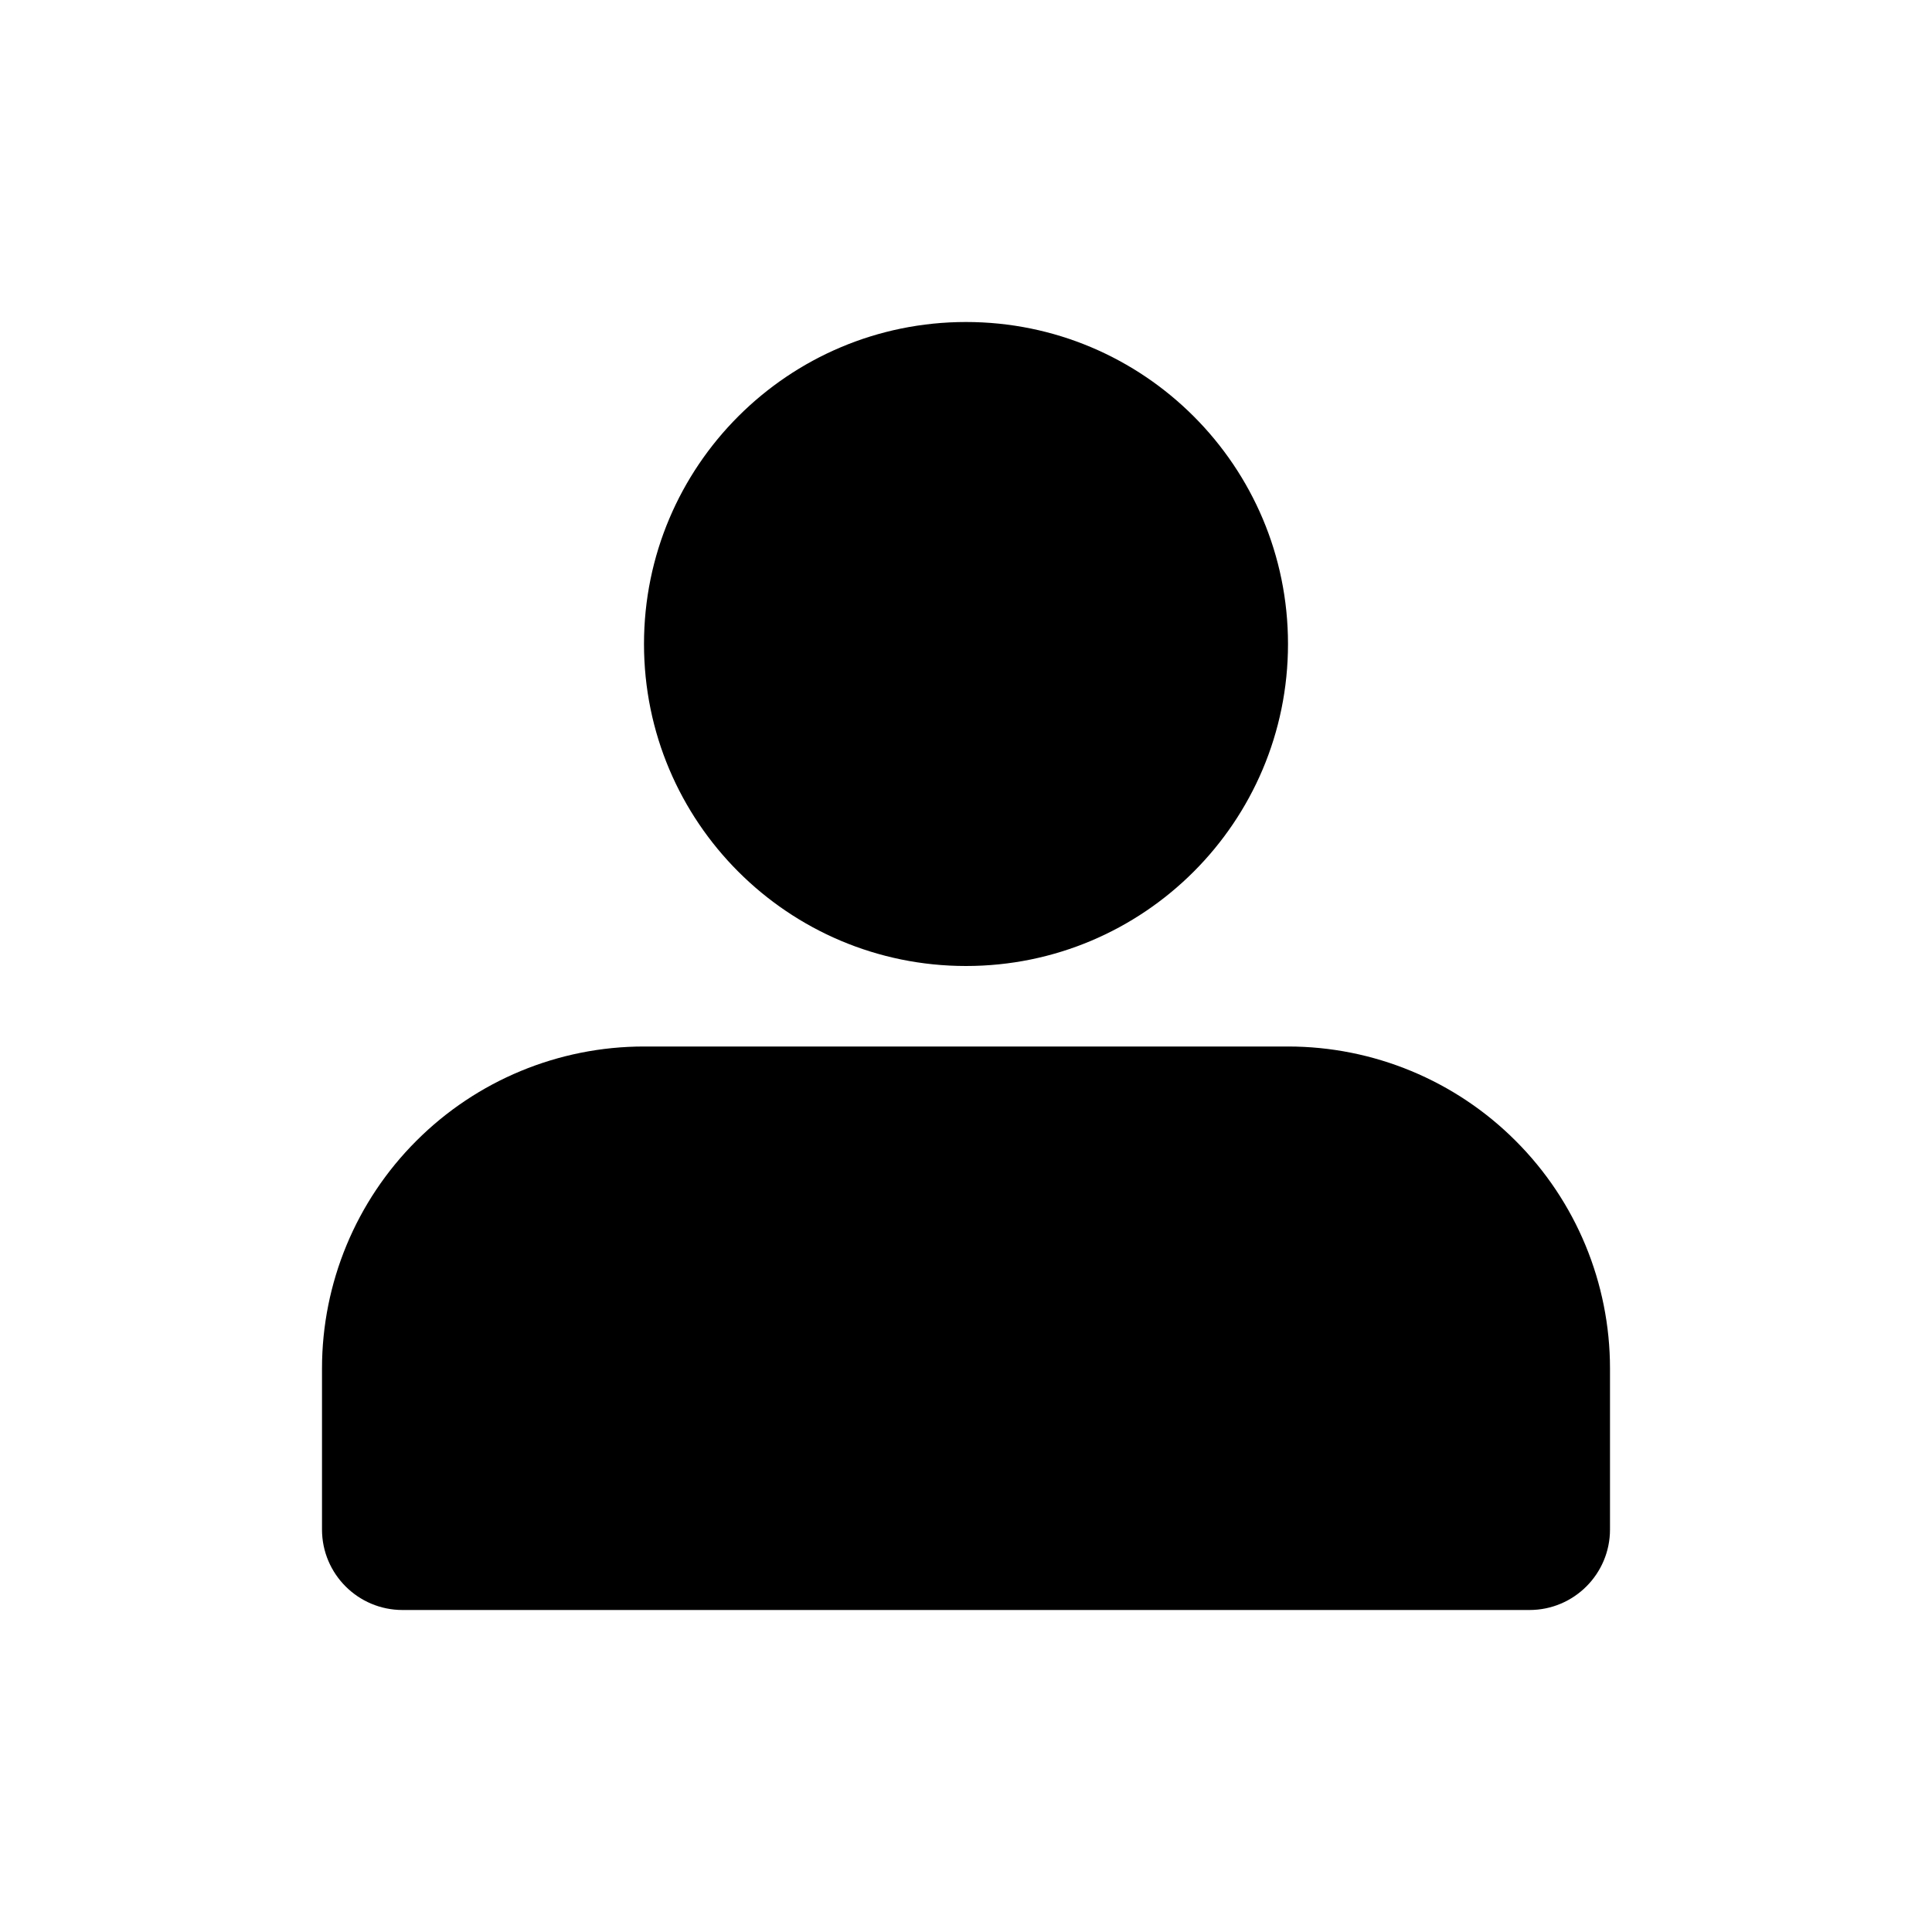
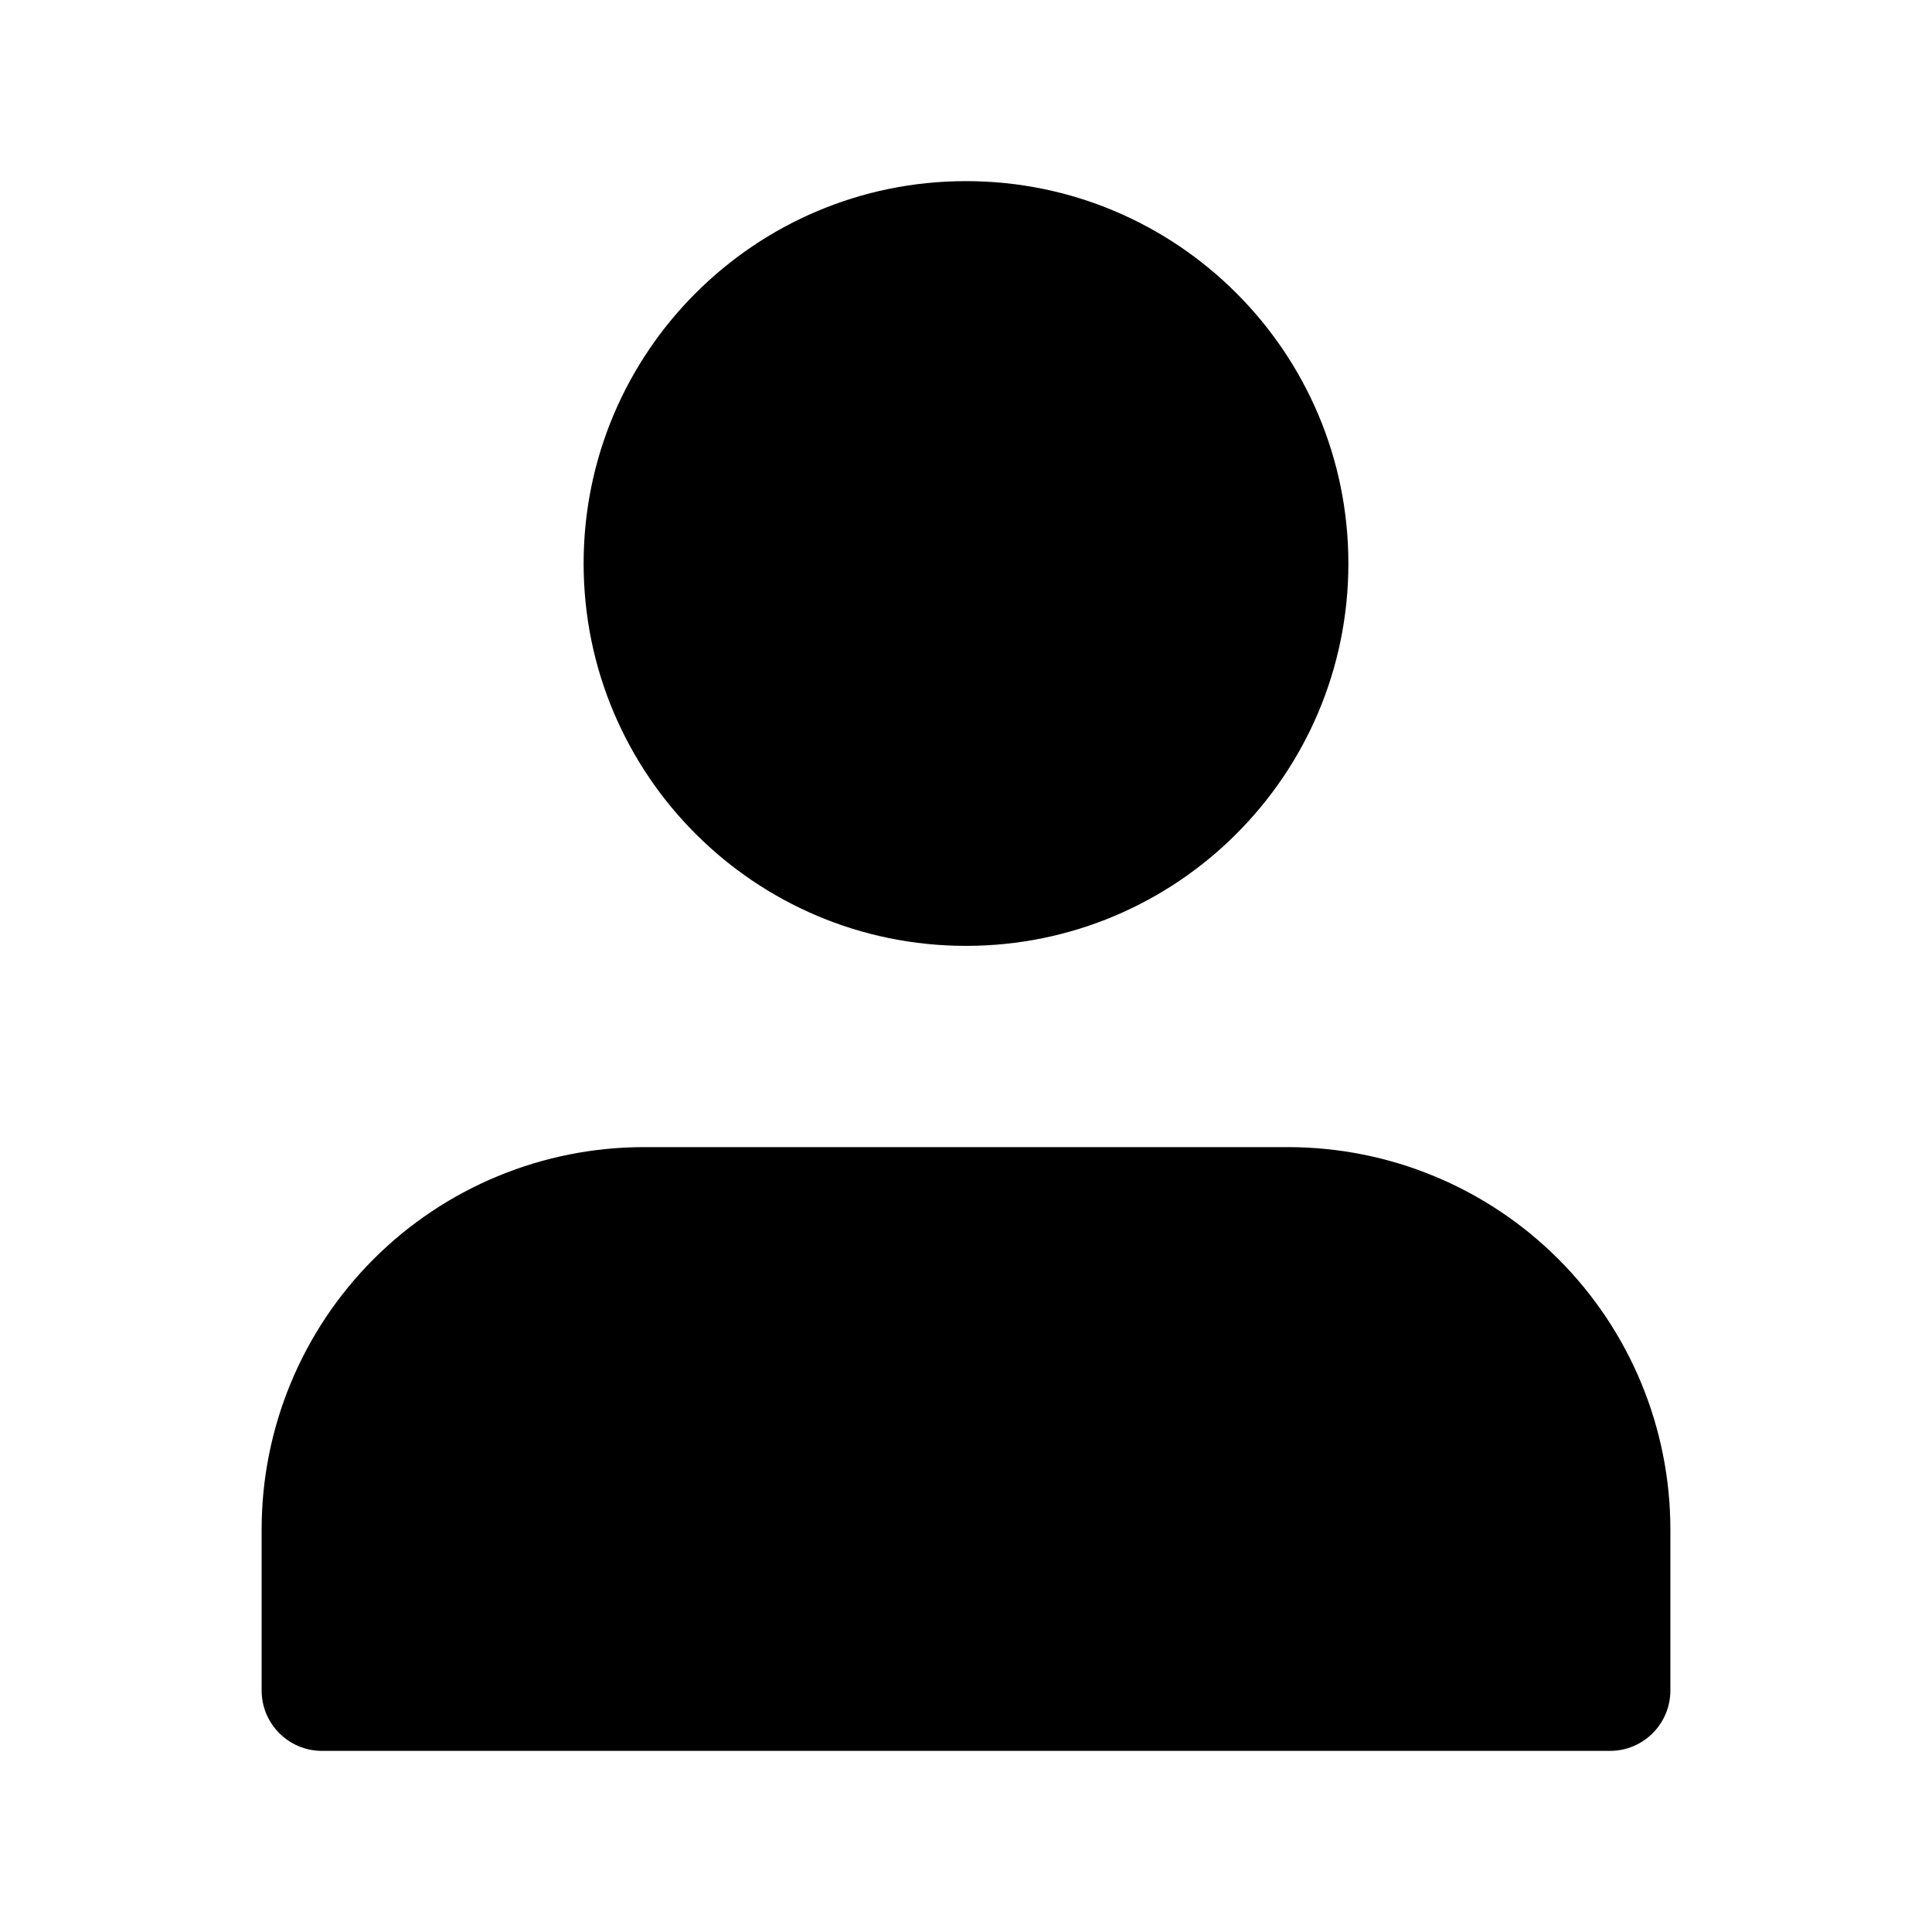
<svg xmlns="http://www.w3.org/2000/svg" width="24" height="24" viewBox="0 0 24 24" fill="none">
-   <path d="M19 20C19.552 20 20 19.552 20 19V17C20 15.939 19.579 14.922 18.828 14.172C18.078 13.421 17.061 13 16 13H8C6.939 13 5.922 13.421 5.172 14.172C4.421 14.922 4 15.939 4 17V19C4 19.552 4.448 20 5 20H19Z" fill="black" />
-   <path d="M16 8C16 10.209 14.209 12 12 12C9.791 12 8 10.209 8 8C8 5.791 9.791 4 12 4C14.209 4 16 5.791 16 8Z" fill="black" />
+   <path fill-rule="evenodd" clip-rule="evenodd" d="M4.641 15.641C5.532 14.75 6.74 14.25 8 14.25H16C17.26 14.25 18.468 14.75 19.359 15.641C20.25 16.532 20.75 17.74 20.75 19V21C20.75 21.414 20.414 21.75 20 21.75H4C3.586 21.75 3.25 21.414 3.25 21V19C3.25 17.74 3.75 16.532 4.641 15.641Z" fill="black" />
+   <path fill-rule="evenodd" clip-rule="evenodd" d="M7.25 7C7.25 4.377 9.377 2.25 12 2.25C14.623 2.25 16.75 4.377 16.75 7C16.75 9.623 14.623 11.75 12 11.75C9.377 11.75 7.25 9.623 7.25 7Z" fill="black" />
</svg>
